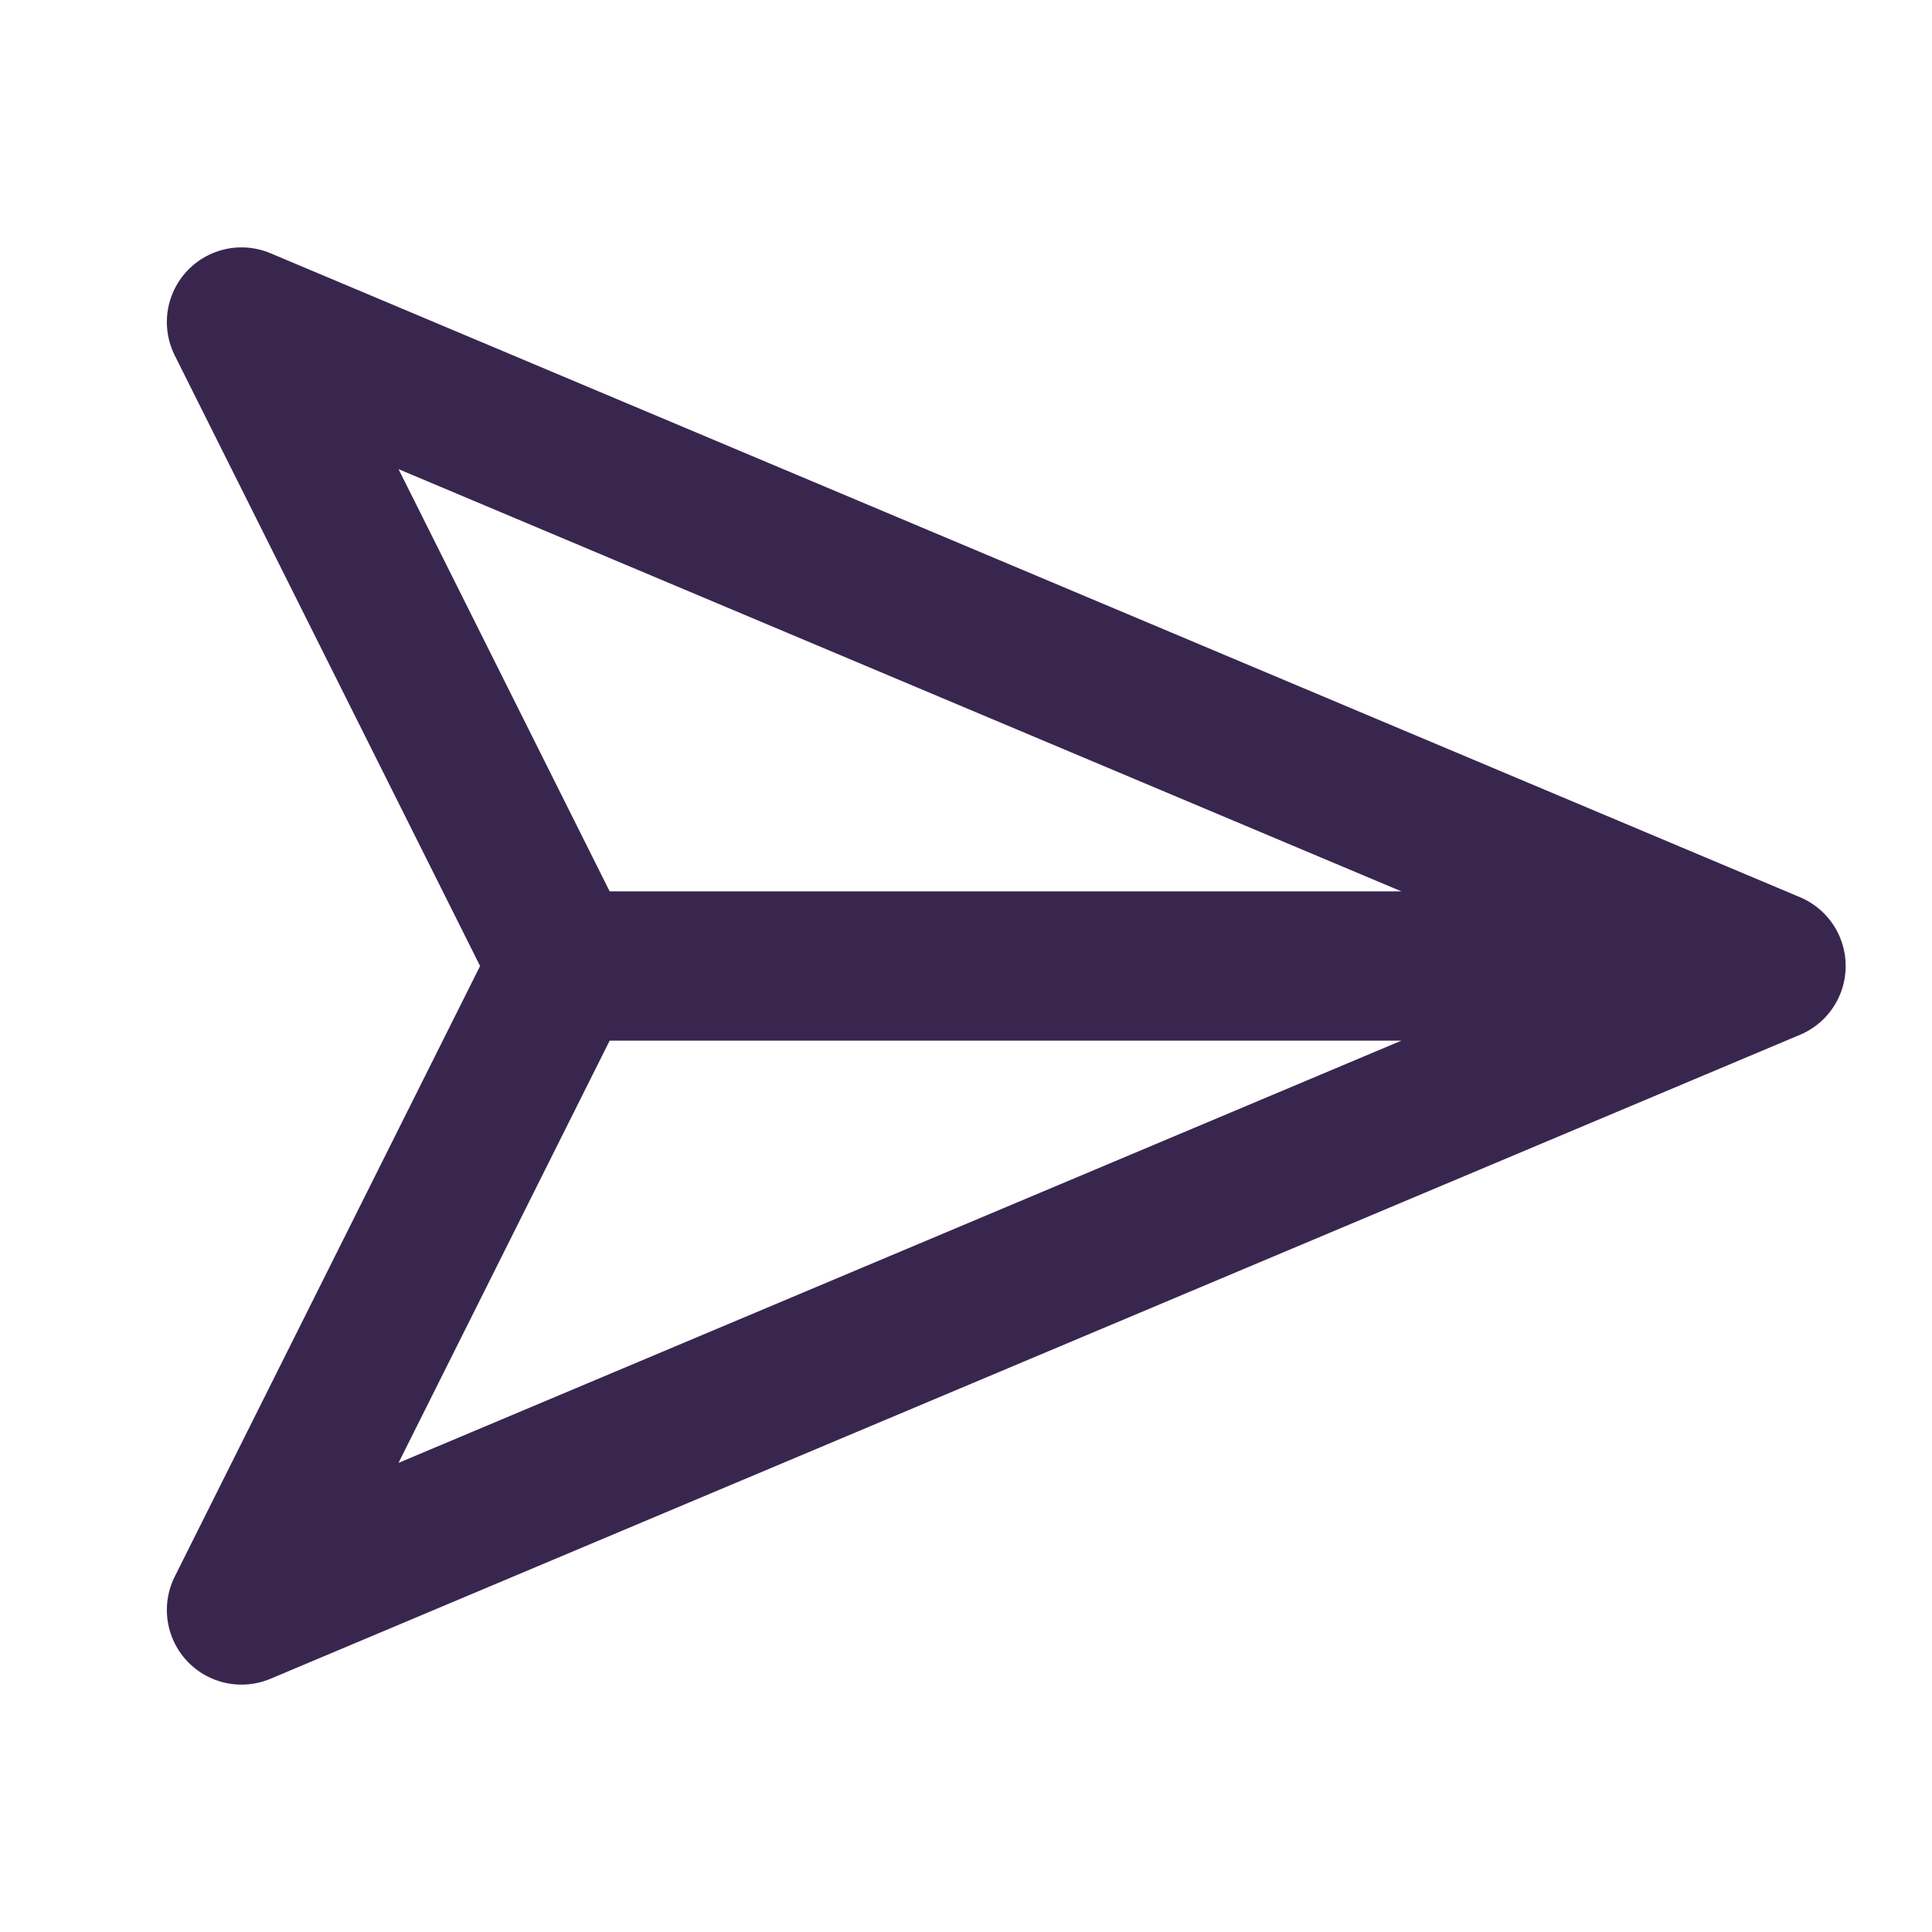
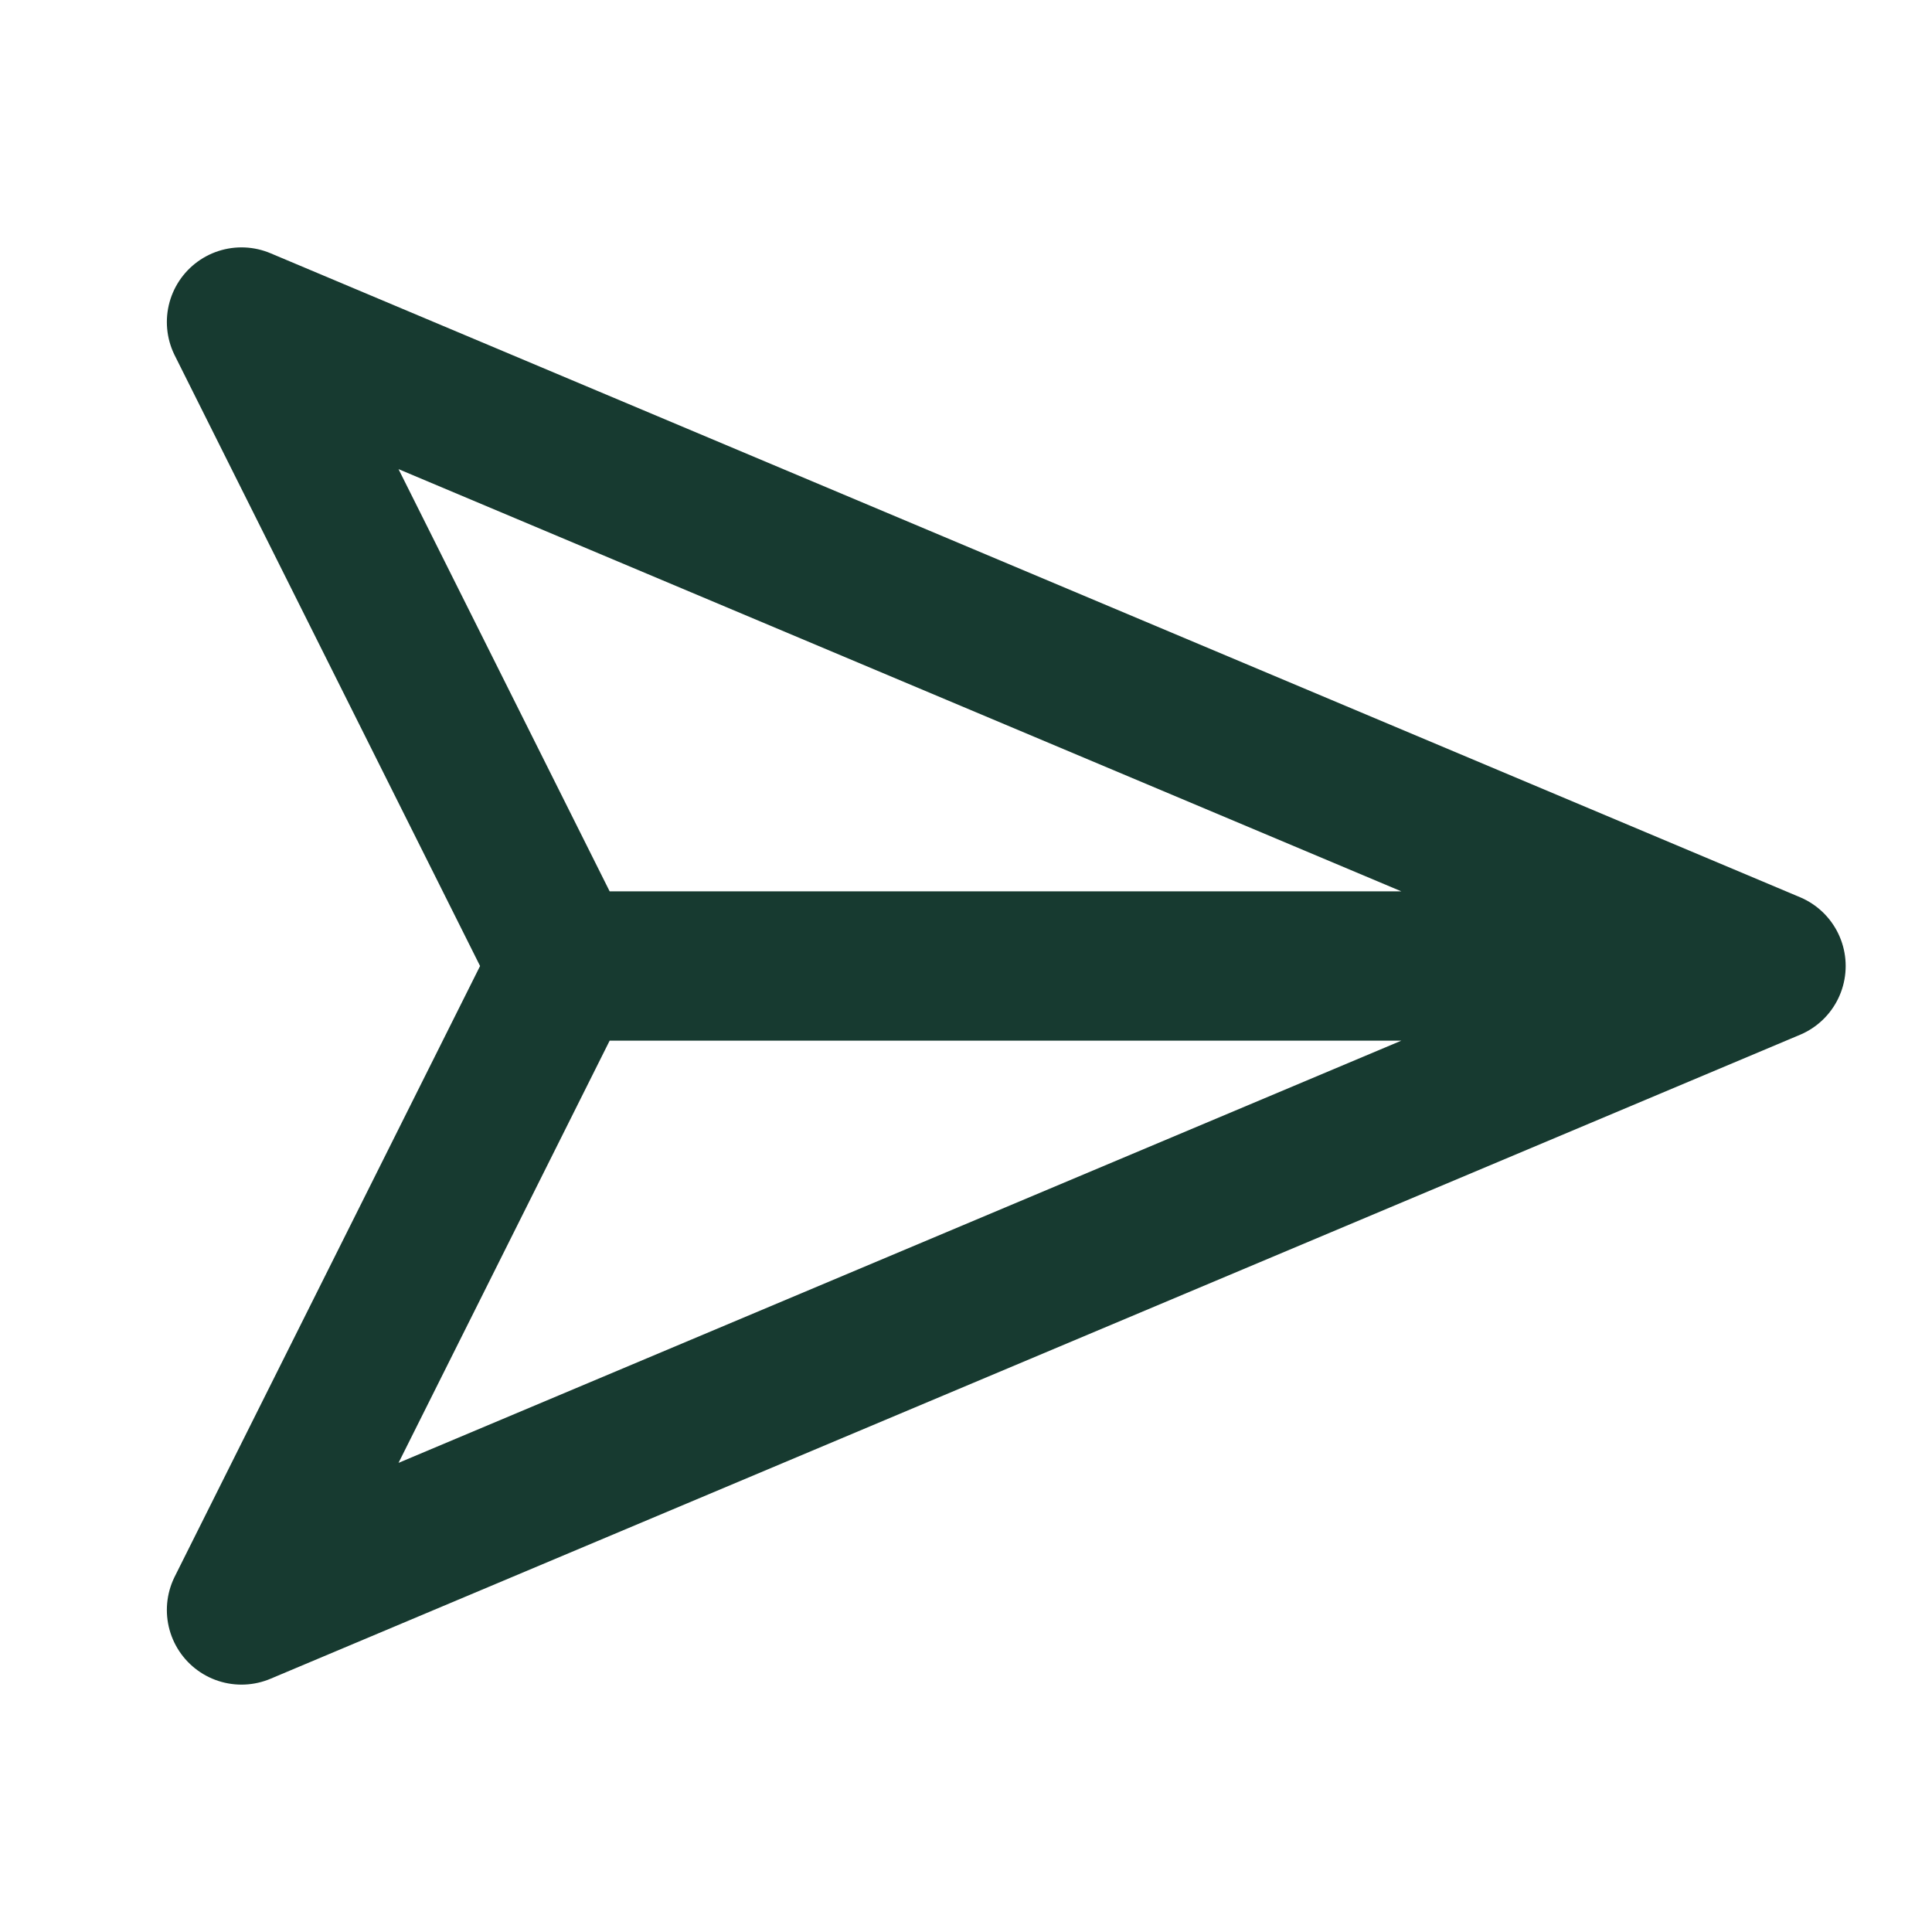
<svg xmlns="http://www.w3.org/2000/svg" preserveAspectRatio="none" overflow="visible" style="display: block;" width="22" height="22" viewBox="0 0 22 22" fill="none">
  <g id="Icon / send">
-     <path id="Vector" d="M6.417 11L2.75 18.333L20.167 11L2.75 3.667L6.417 11ZM20.167 11H6.417" stroke-width="1.7" stroke-linecap="round" stroke-linejoin="round" stroke="#39264F" />
+     <path id="Vector" d="M6.417 11L2.75 18.333L20.167 11L2.75 3.667L6.417 11ZM20.167 11H6.417" stroke-width="1.7" stroke-linecap="round" stroke-linejoin="round" stroke="#173A30" />
  </g>
</svg>
